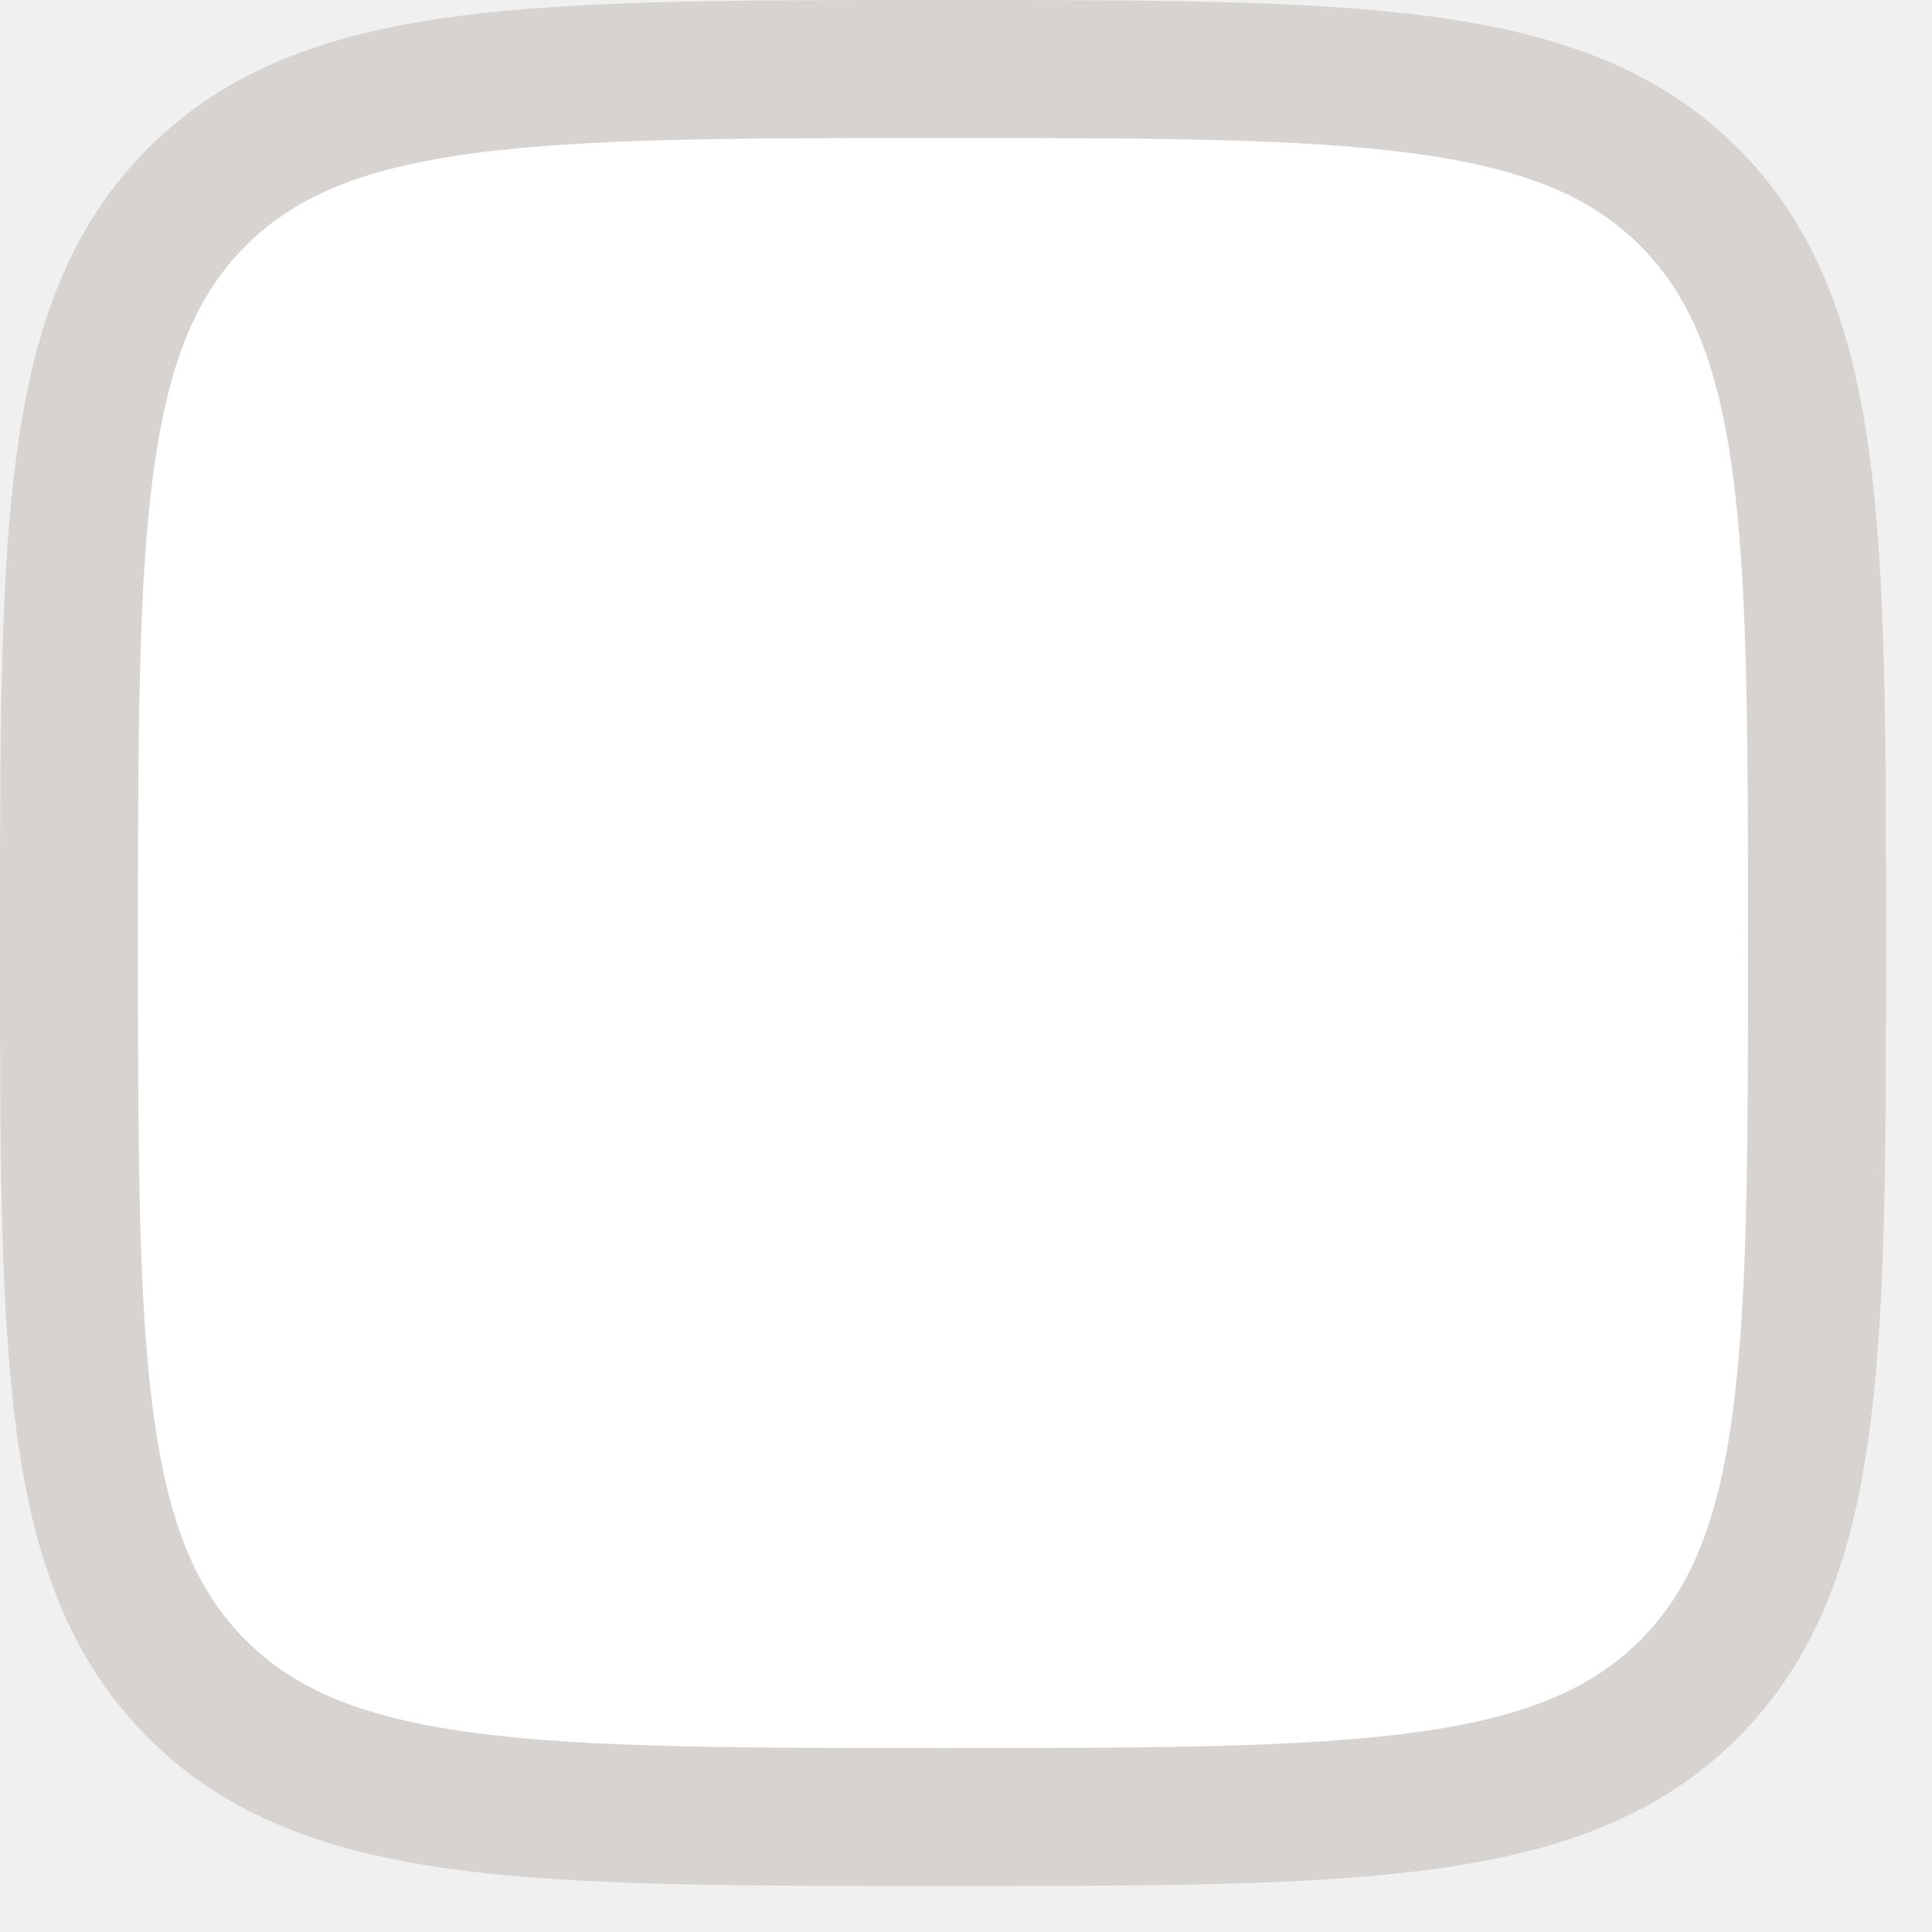
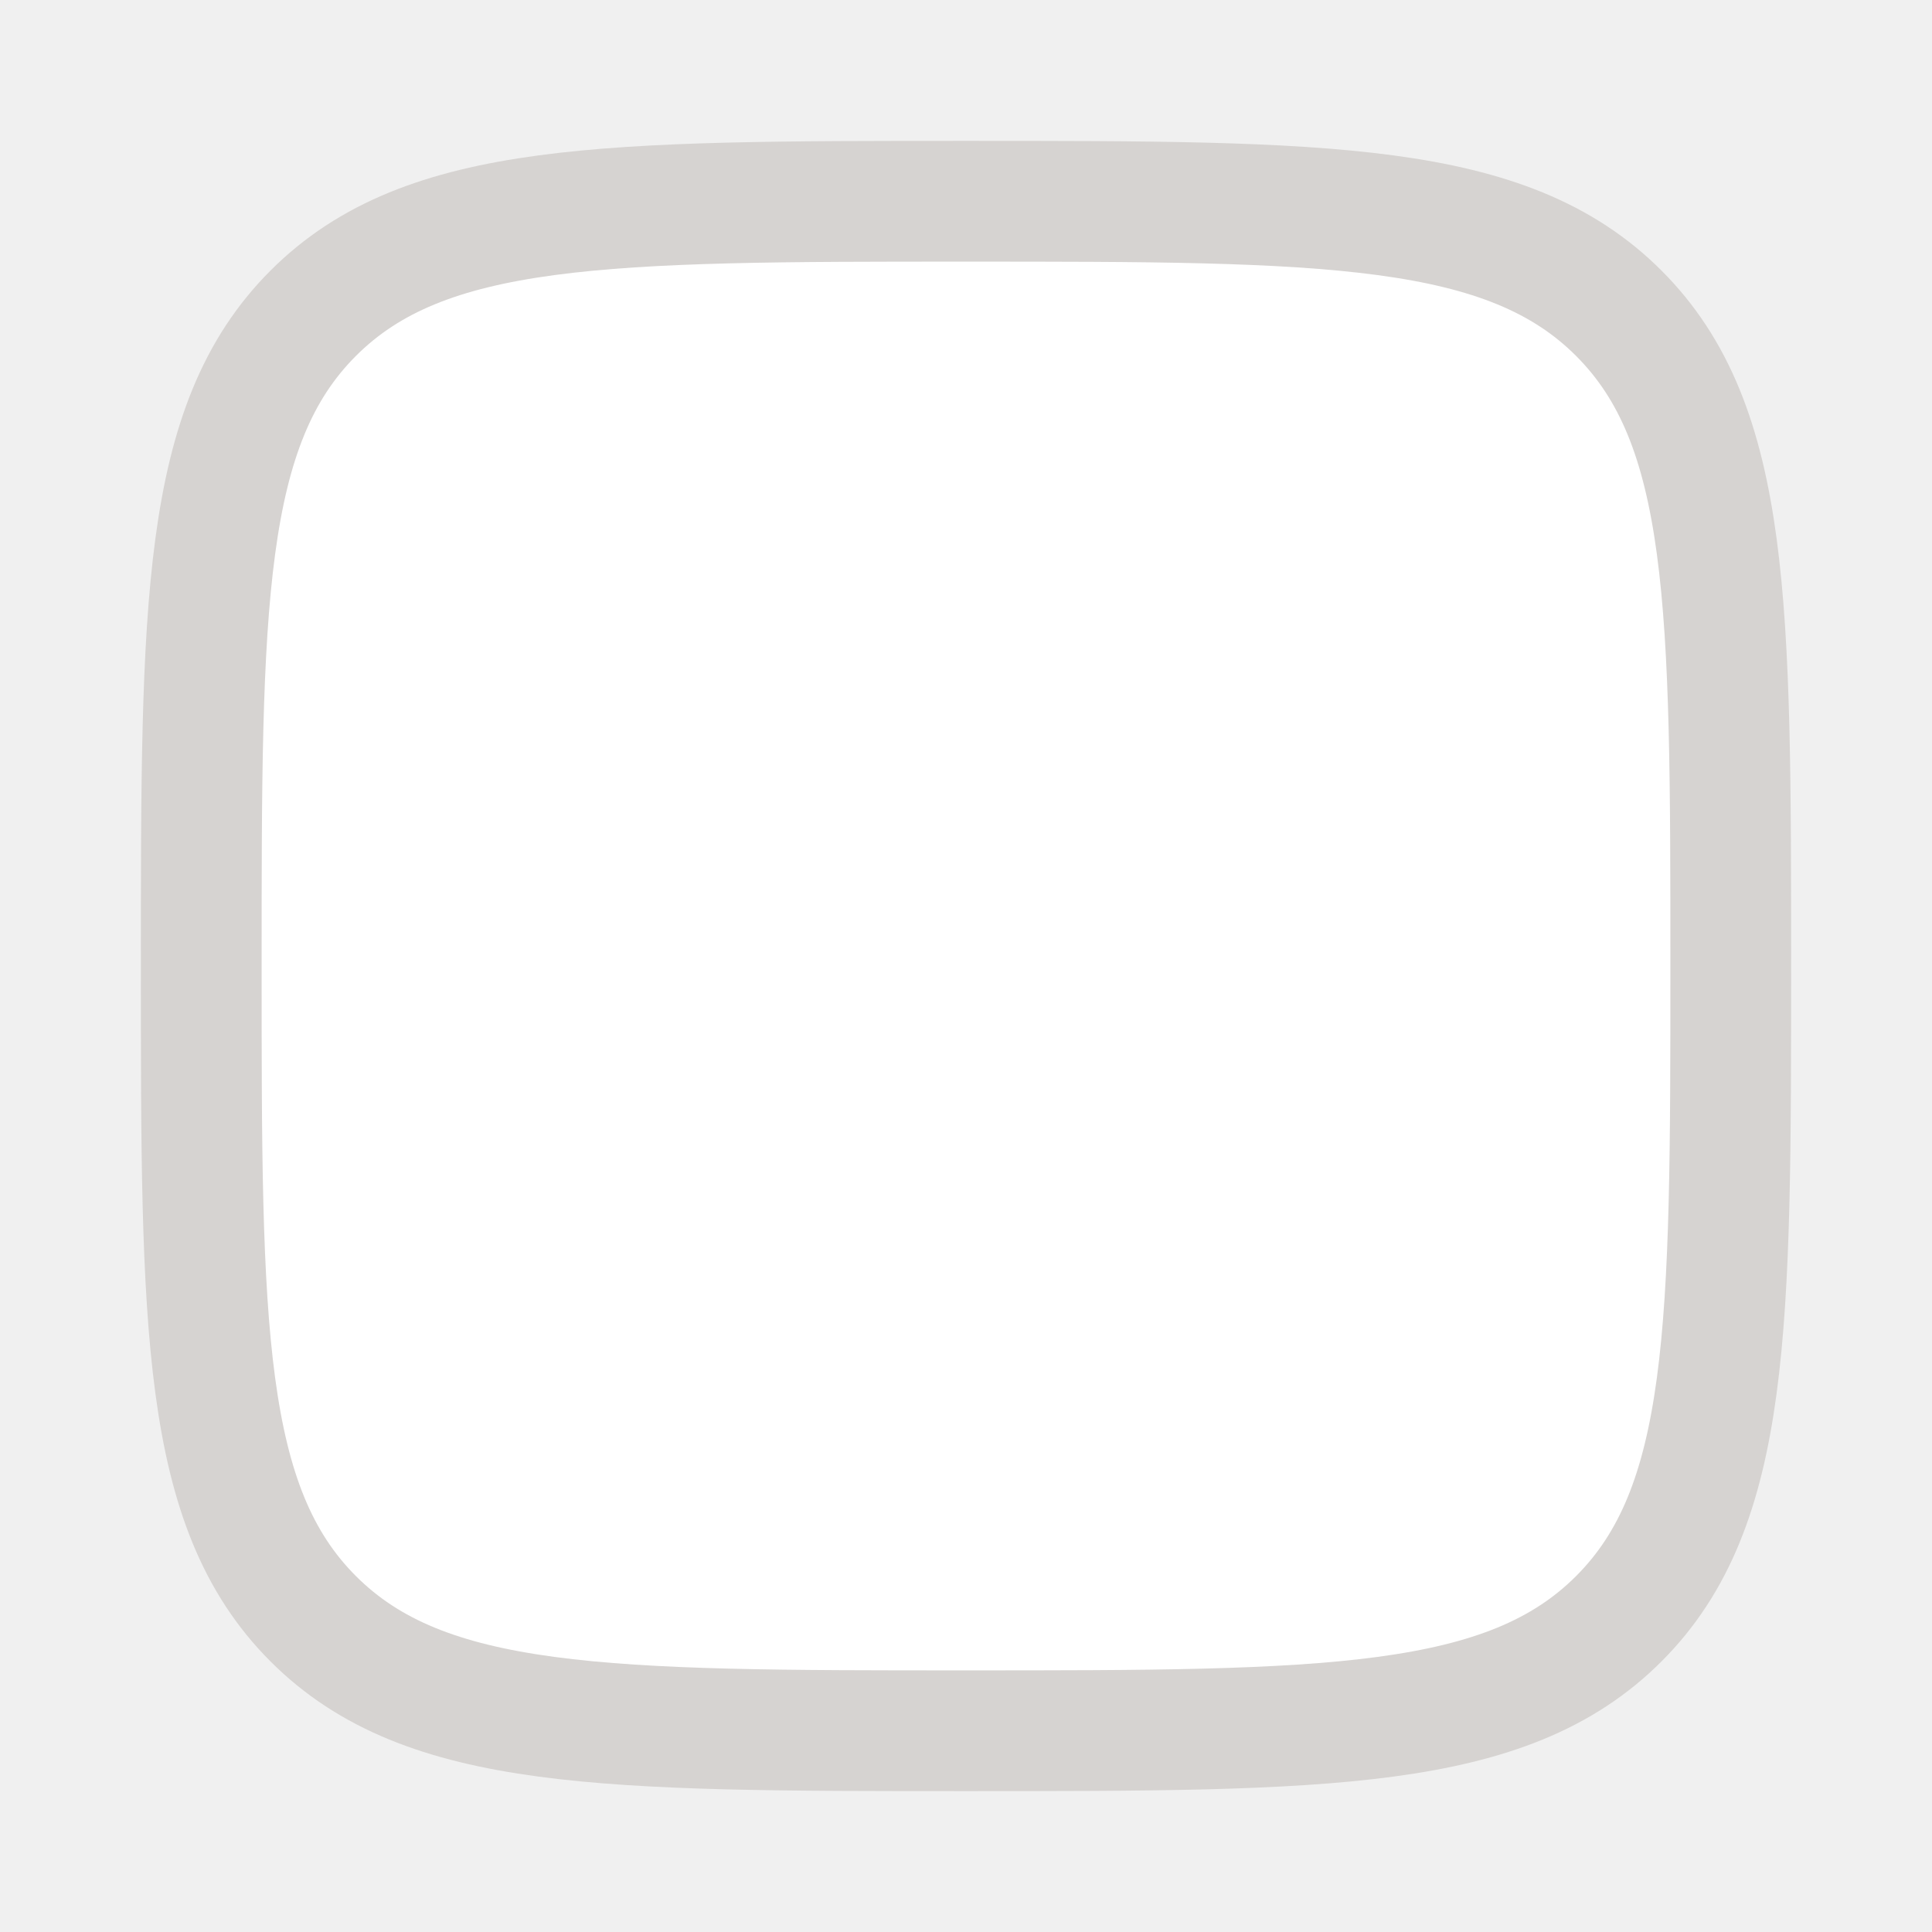
- <svg xmlns="http://www.w3.org/2000/svg" width="21" height="21" viewBox="0 0 21 21" fill="none">
-   <path d="M0.75 10.25C0.75 5.772 0.75 3.532 2.141 2.141C3.532 0.75 5.772 0.75 10.25 0.75C14.728 0.75 16.968 0.75 18.359 2.141C19.75 3.532 19.75 5.772 19.75 10.25C19.75 14.728 19.75 16.968 18.359 18.359C16.968 19.75 14.728 19.75 10.25 19.75C5.772 19.75 3.532 19.75 2.141 18.359C0.75 16.968 0.75 14.728 0.75 10.25Z" fill="white" stroke="#D6D3D1" stroke-width="1.5" />
+ <svg xmlns="http://www.w3.org/2000/svg" width="24" height="24" viewBox="0 0 24 24" fill="none">
+   <path d="M2.5 12C2.5 7.522 2.5 5.282 3.891 3.891C5.282 2.5 7.522 2.5 12 2.5C16.478 2.5 18.718 2.5 20.109 3.891C21.5 5.282 21.5 7.522 21.5 12C21.5 16.478 21.5 18.718 20.109 20.109C18.718 21.5 16.478 21.5 12 21.5C7.522 21.5 5.282 21.5 3.891 20.109C2.5 18.718 2.5 16.478 2.5 12Z" fill="white" stroke="#D6D3D1" stroke-width="1.5" />
</svg>
